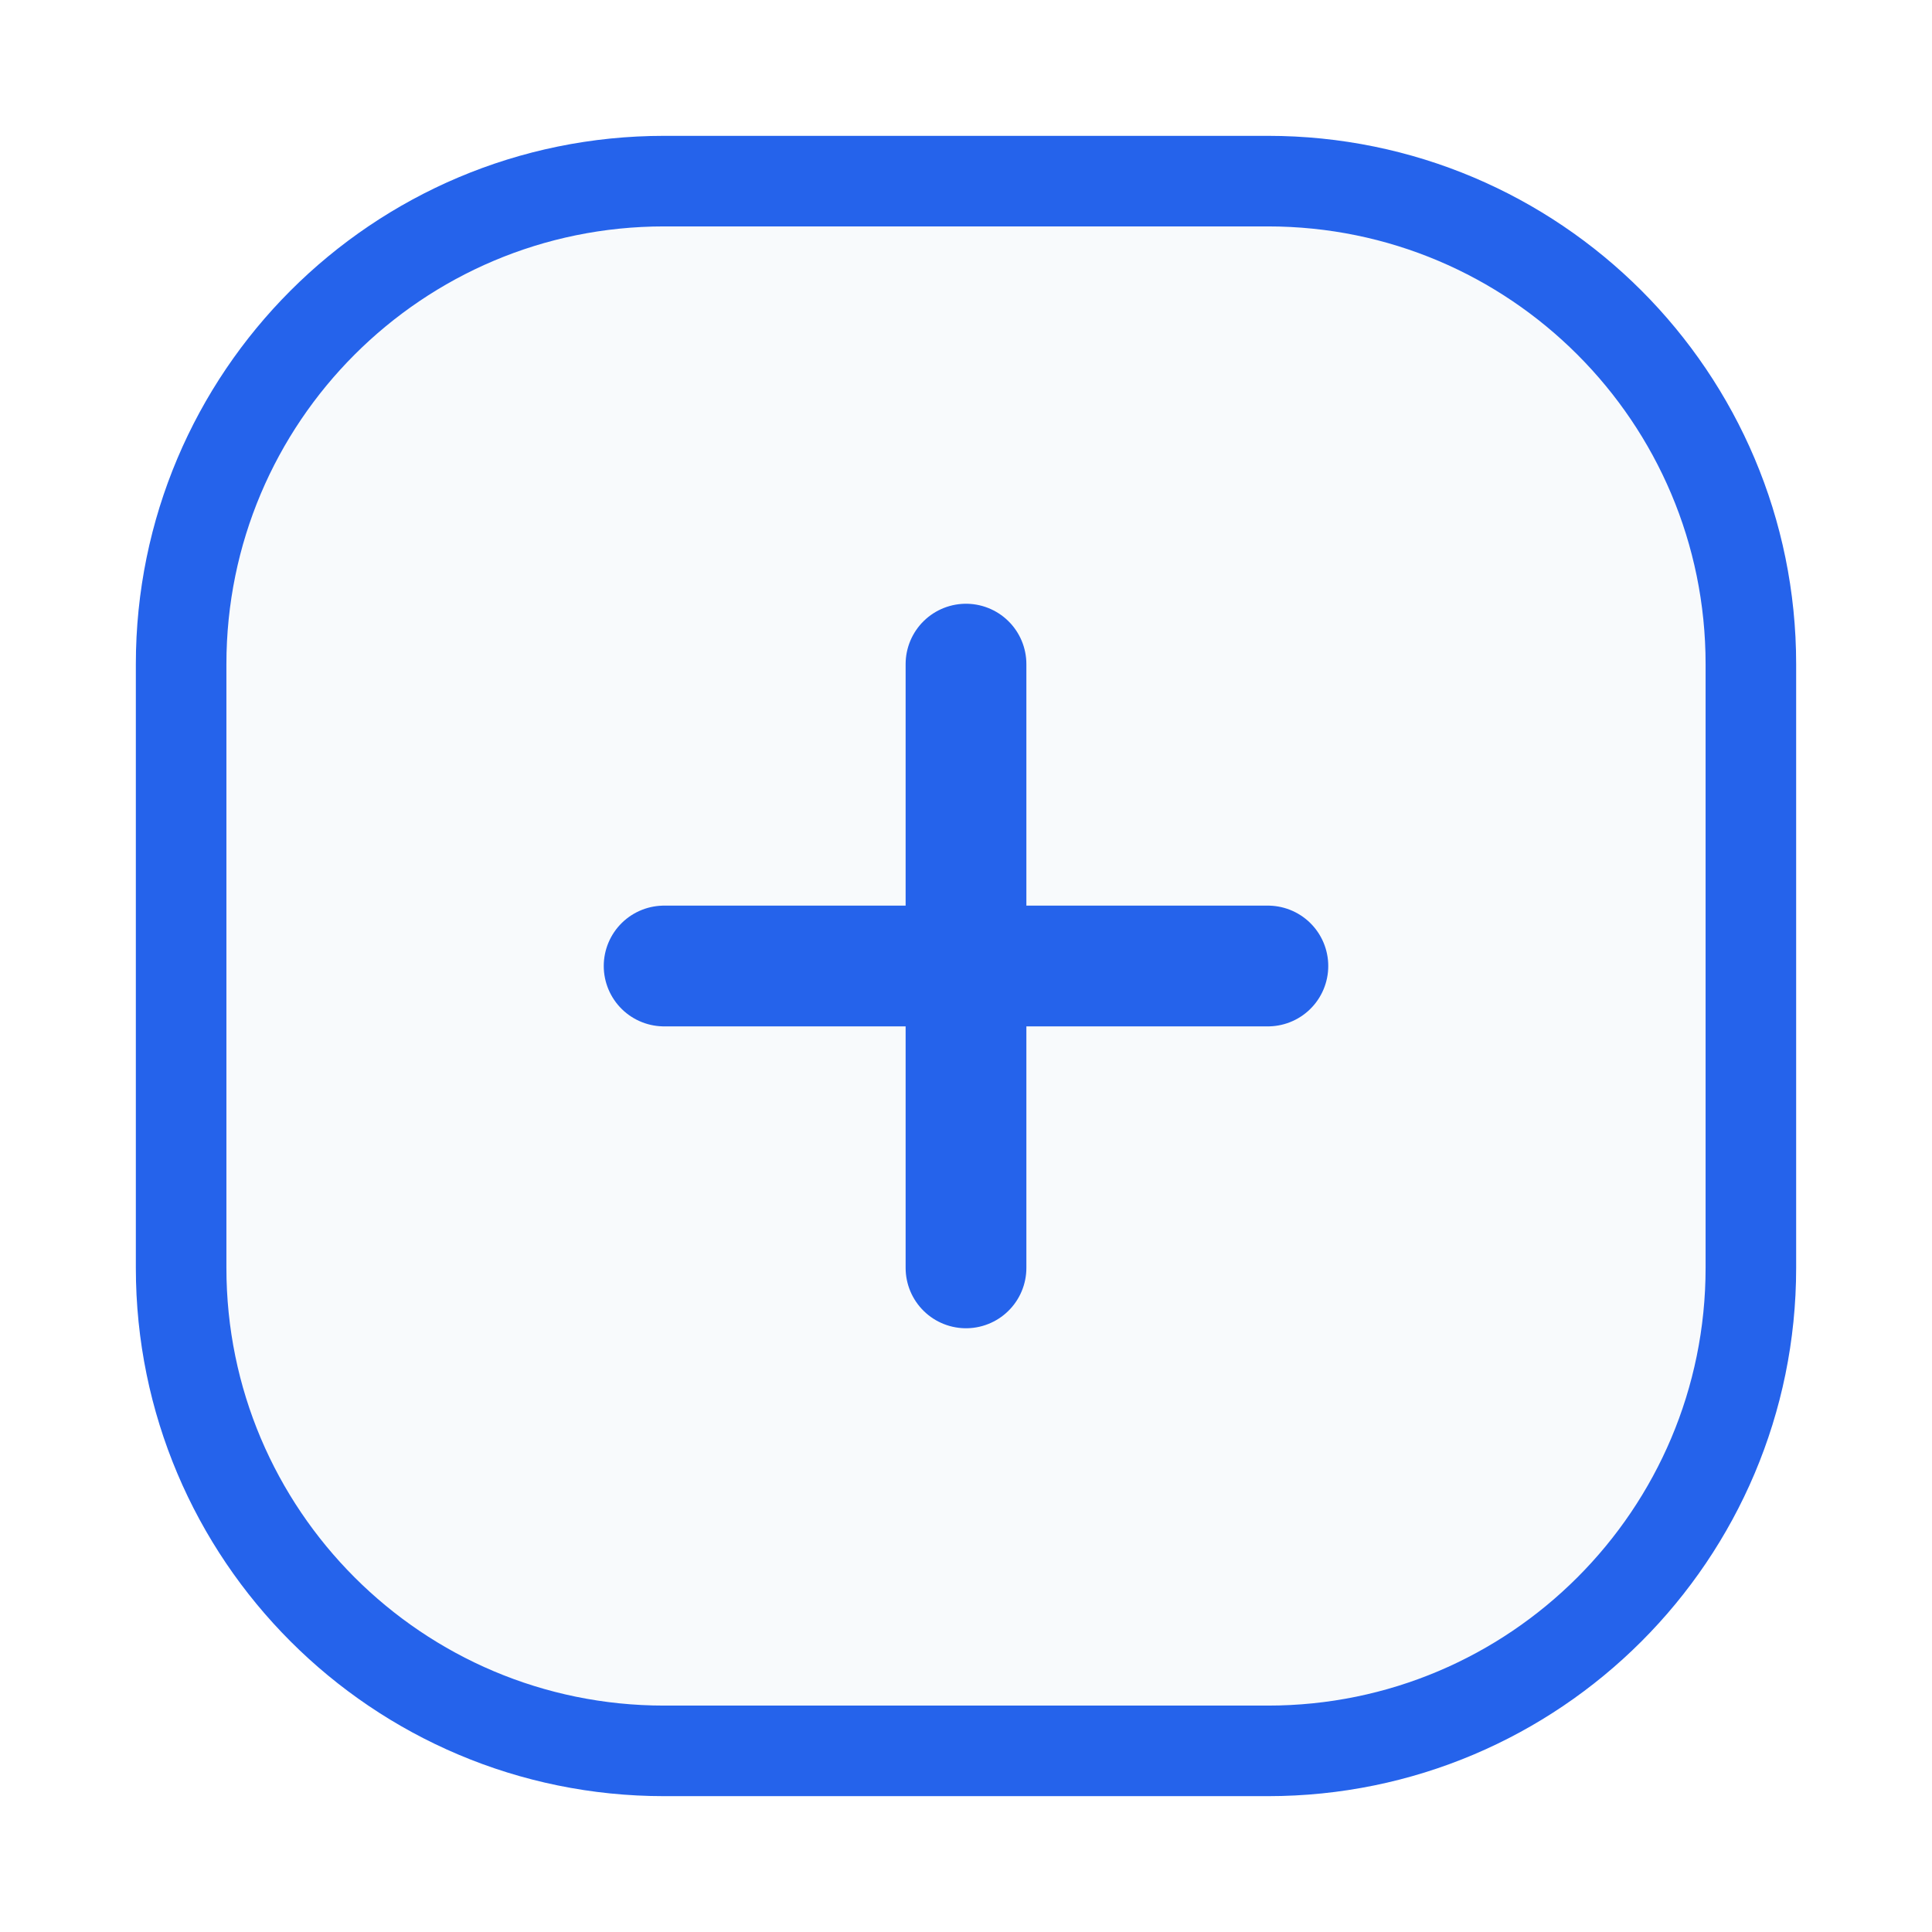
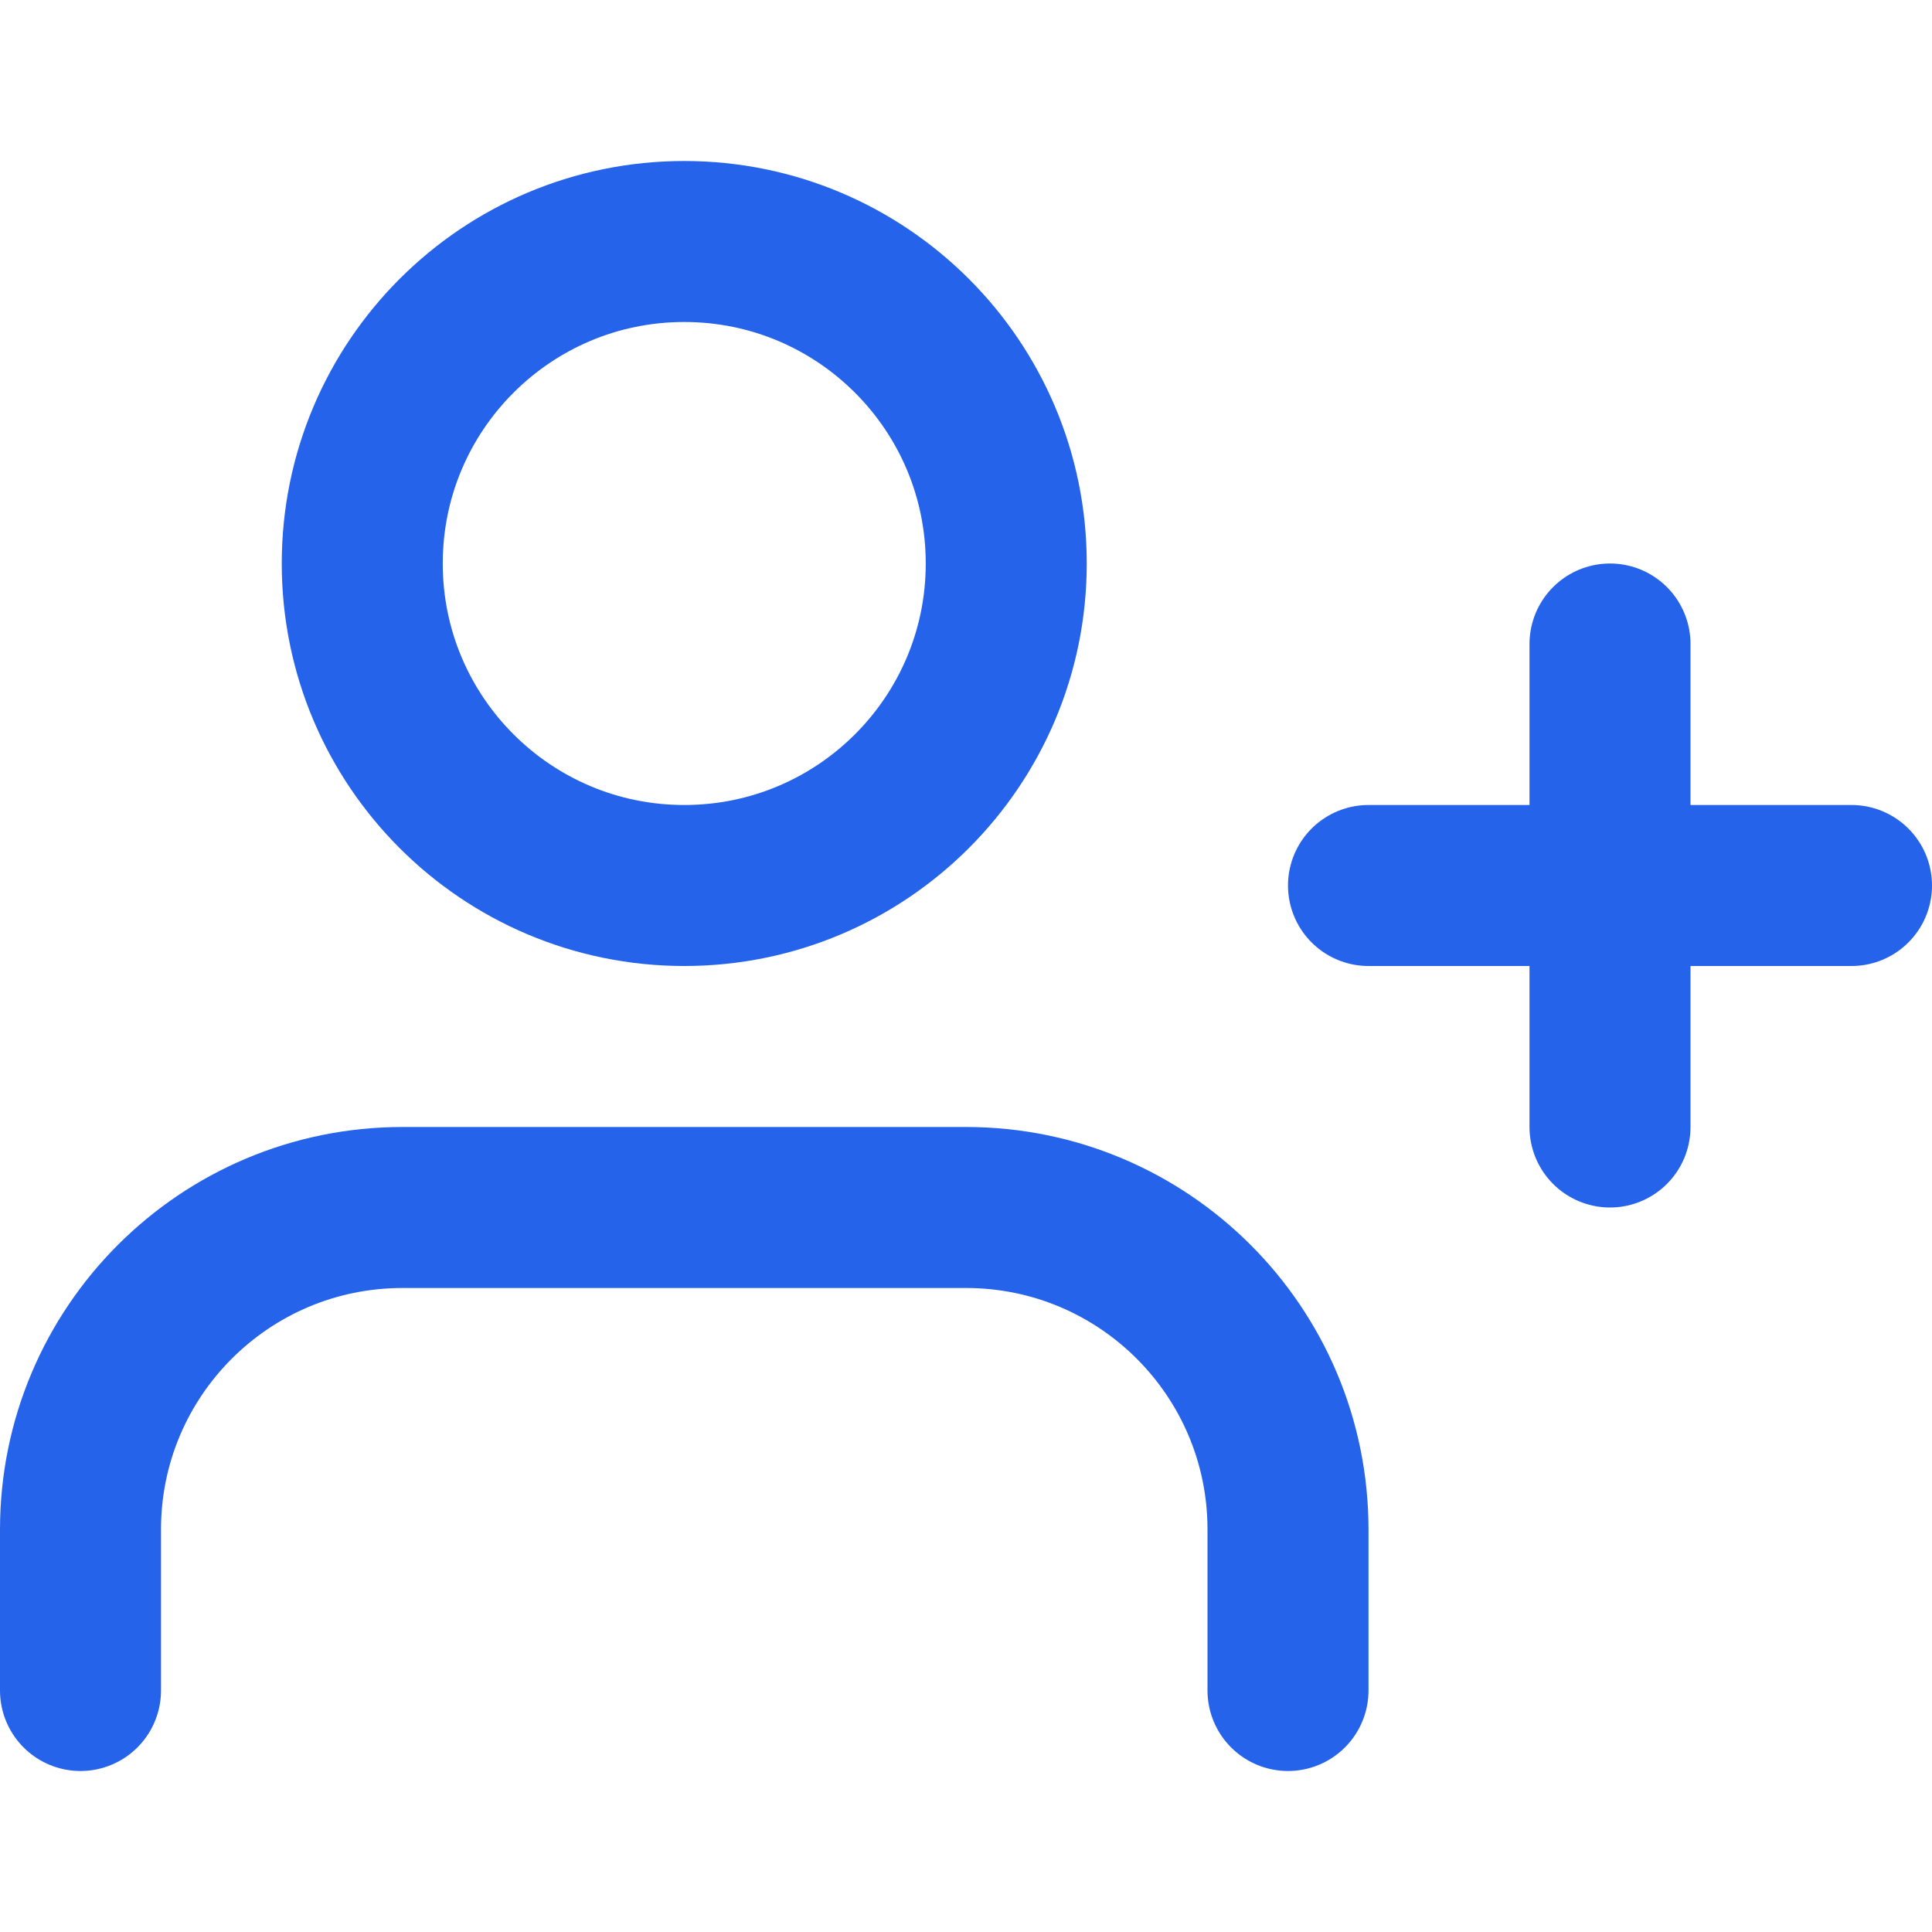
- <svg xmlns="http://www.w3.org/2000/svg" width="64" height="64" viewBox="0 0 64 64" fill="none">
-   <rect x="6" y="6" width="52" height="52" rx="16" fill="#F8FAFC" stroke="#2563EB" stroke-width="3" />
-   <path d="M22 32h20M32 22v20" stroke="#2563EB" stroke-width="4" stroke-linecap="round" />
+ <svg xmlns="http://www.w3.org/2000/svg" width="24" height="24" viewBox="0 0 24 24" fill="none" stroke="#2563EB" stroke-width="2" stroke-linecap="round" stroke-linejoin="round">
+   <path d="M16 21v-2a4 4 0 0 0-4-4H5a4 4 0 0 0-4 4v2" />
+   <circle cx="8.5" cy="7" r="4" />
+   <path d="M20 8v6" />
+   <path d="M17 11h6" />
</svg>
